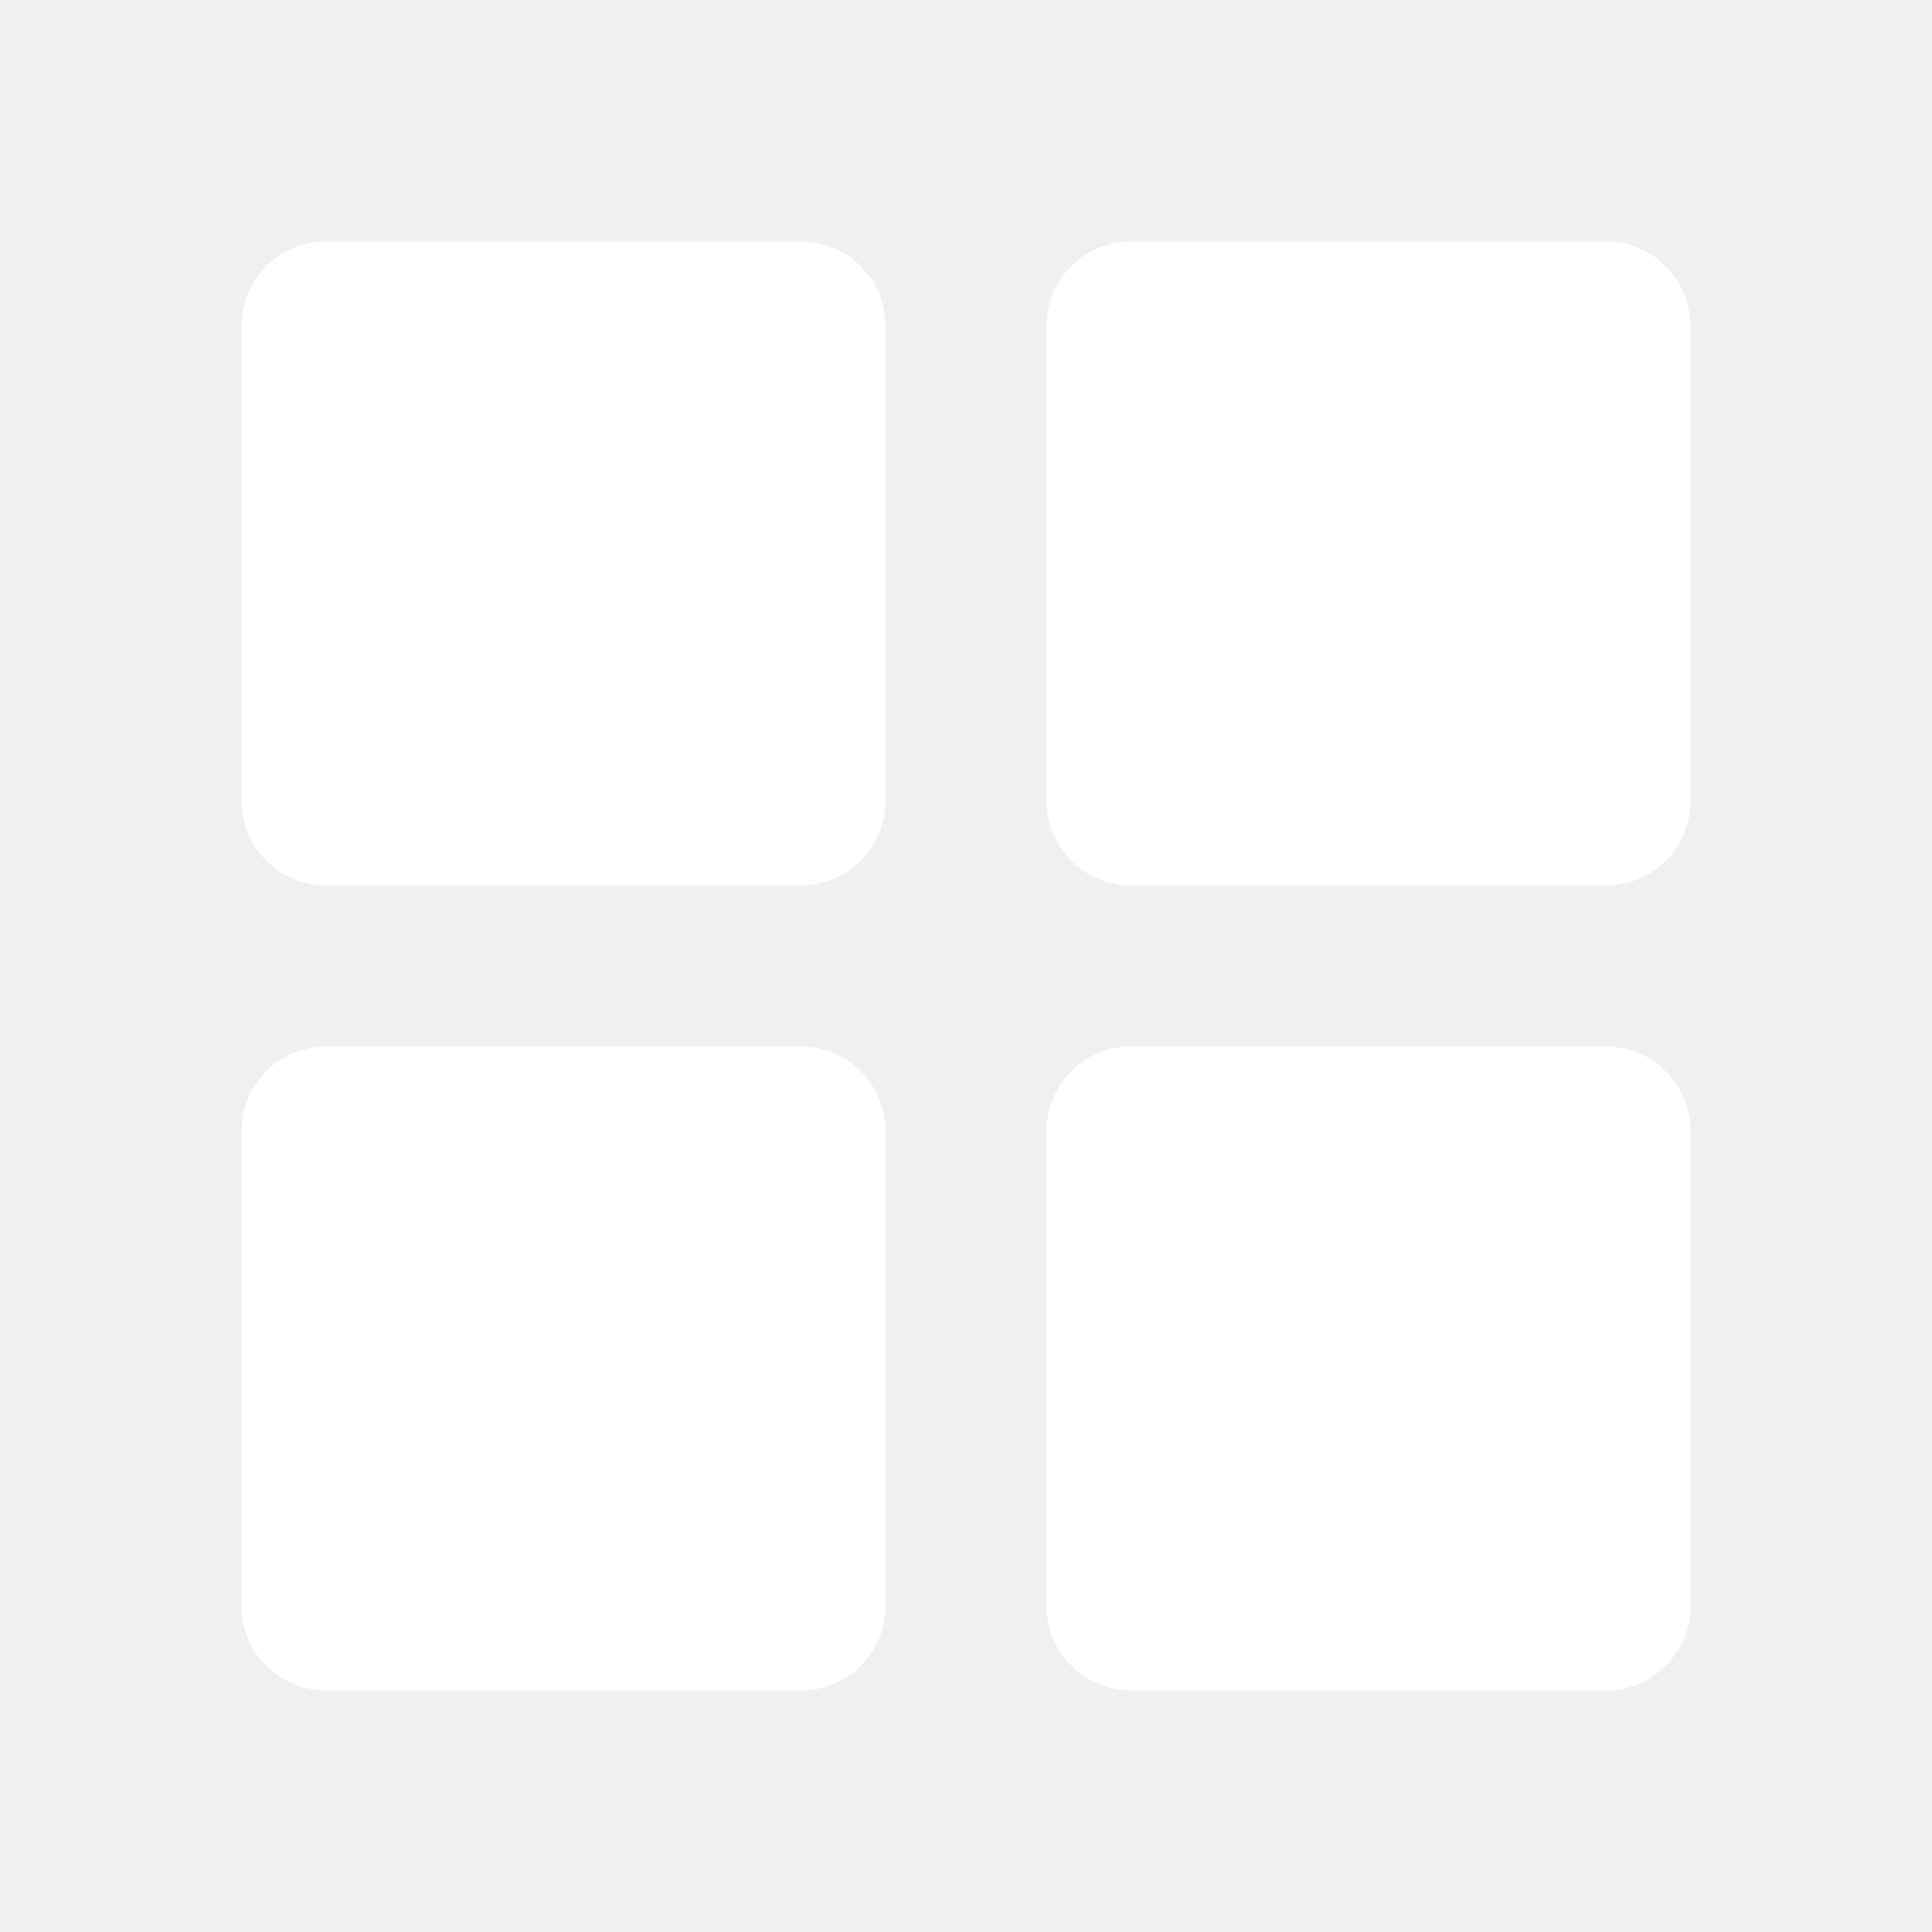
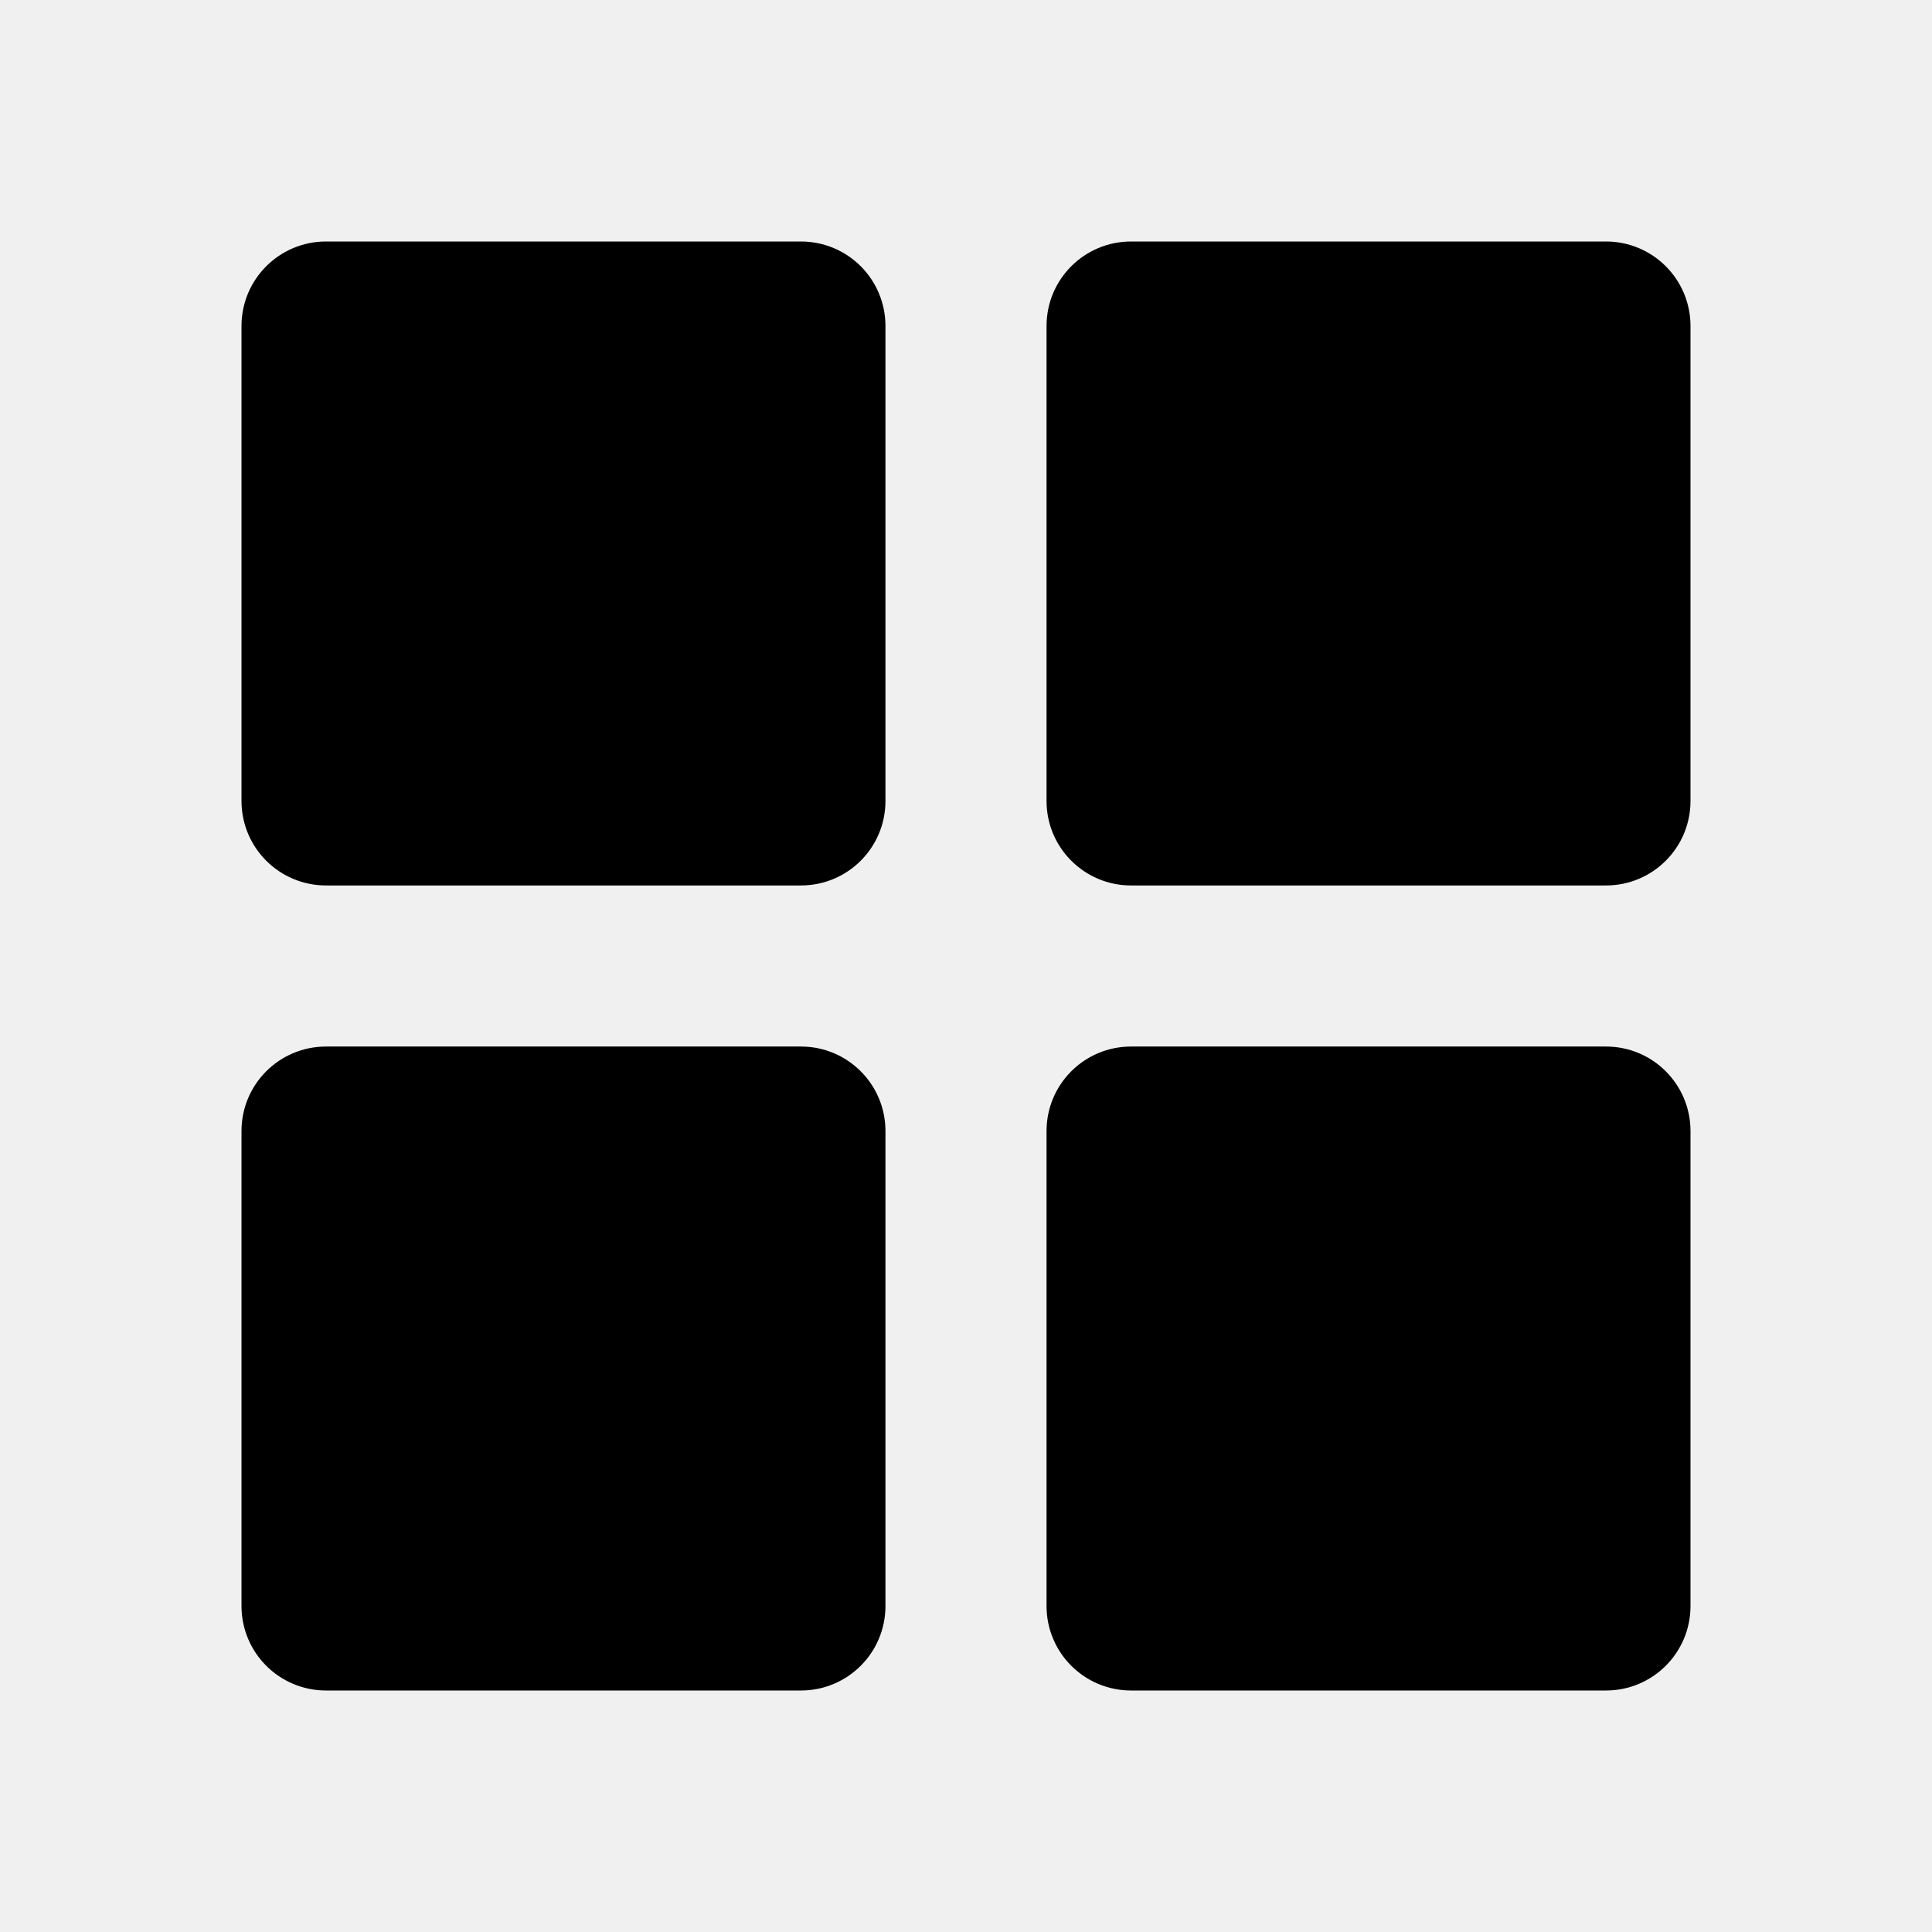
- <svg xmlns="http://www.w3.org/2000/svg" width="16" height="16" viewBox="0 0 16 16" fill="none">
-   <path fill-rule="evenodd" clip-rule="evenodd" d="M2.7 2C2.313 2 2 2.313 2 2.7V6.633C2 7.02 2.313 7.333 2.7 7.333H6.633C7.02 7.333 7.333 7.02 7.333 6.633V2.7C7.333 2.313 7.02 2 6.633 2H2.7ZM2.7 8.667C2.313 8.667 2 8.98 2 9.367V13.3C2 13.687 2.313 14 2.7 14H6.633C7.02 14 7.333 13.687 7.333 13.3V9.367C7.333 8.98 7.02 8.667 6.633 8.667H2.7ZM8.667 2.7C8.667 2.313 8.98 2 9.367 2H13.3C13.687 2 14 2.313 14 2.7V6.633C14 7.02 13.687 7.333 13.3 7.333H9.367C8.98 7.333 8.667 7.02 8.667 6.633V2.7ZM9.367 8.667C8.98 8.667 8.667 8.98 8.667 9.367V13.3C8.667 13.687 8.98 14 9.367 14H13.3C13.687 14 14 13.687 14 13.3V9.367C14 8.98 13.687 8.667 13.3 8.667H9.367Z" fill="white" />
+ <svg viewBox="0 0 16 16" width="16" height="16">
+   <path d="M2.7 2C2.313 2 2 2.313 2 2.7V6.633C2 7.02 2.313 7.333 2.7 7.333H6.633C7.02 7.333 7.333 7.02 7.333 6.633V2.7C7.333 2.313 7.02 2 6.633 2H2.7ZM2.7 8.667C2.313 8.667 2 8.98 2 9.367V13.3C2 13.687 2.313 14 2.7 14H6.633C7.02 14 7.333 13.687 7.333 13.3V9.367C7.333 8.98 7.02 8.667 6.633 8.667H2.7ZM8.667 2.7C8.667 2.313 8.98 2 9.367 2H13.3C13.687 2 14 2.313 14 2.7V6.633C14 7.02 13.687 7.333 13.3 7.333H9.367C8.98 7.333 8.667 7.02 8.667 6.633V2.7ZM9.367 8.667C8.98 8.667 8.667 8.98 8.667 9.367V13.3C8.667 13.687 8.98 14 9.367 14H13.3C13.687 14 14 13.687 14 13.3V9.367C14 8.98 13.687 8.667 13.3 8.667H9.367Z" />
</svg>
